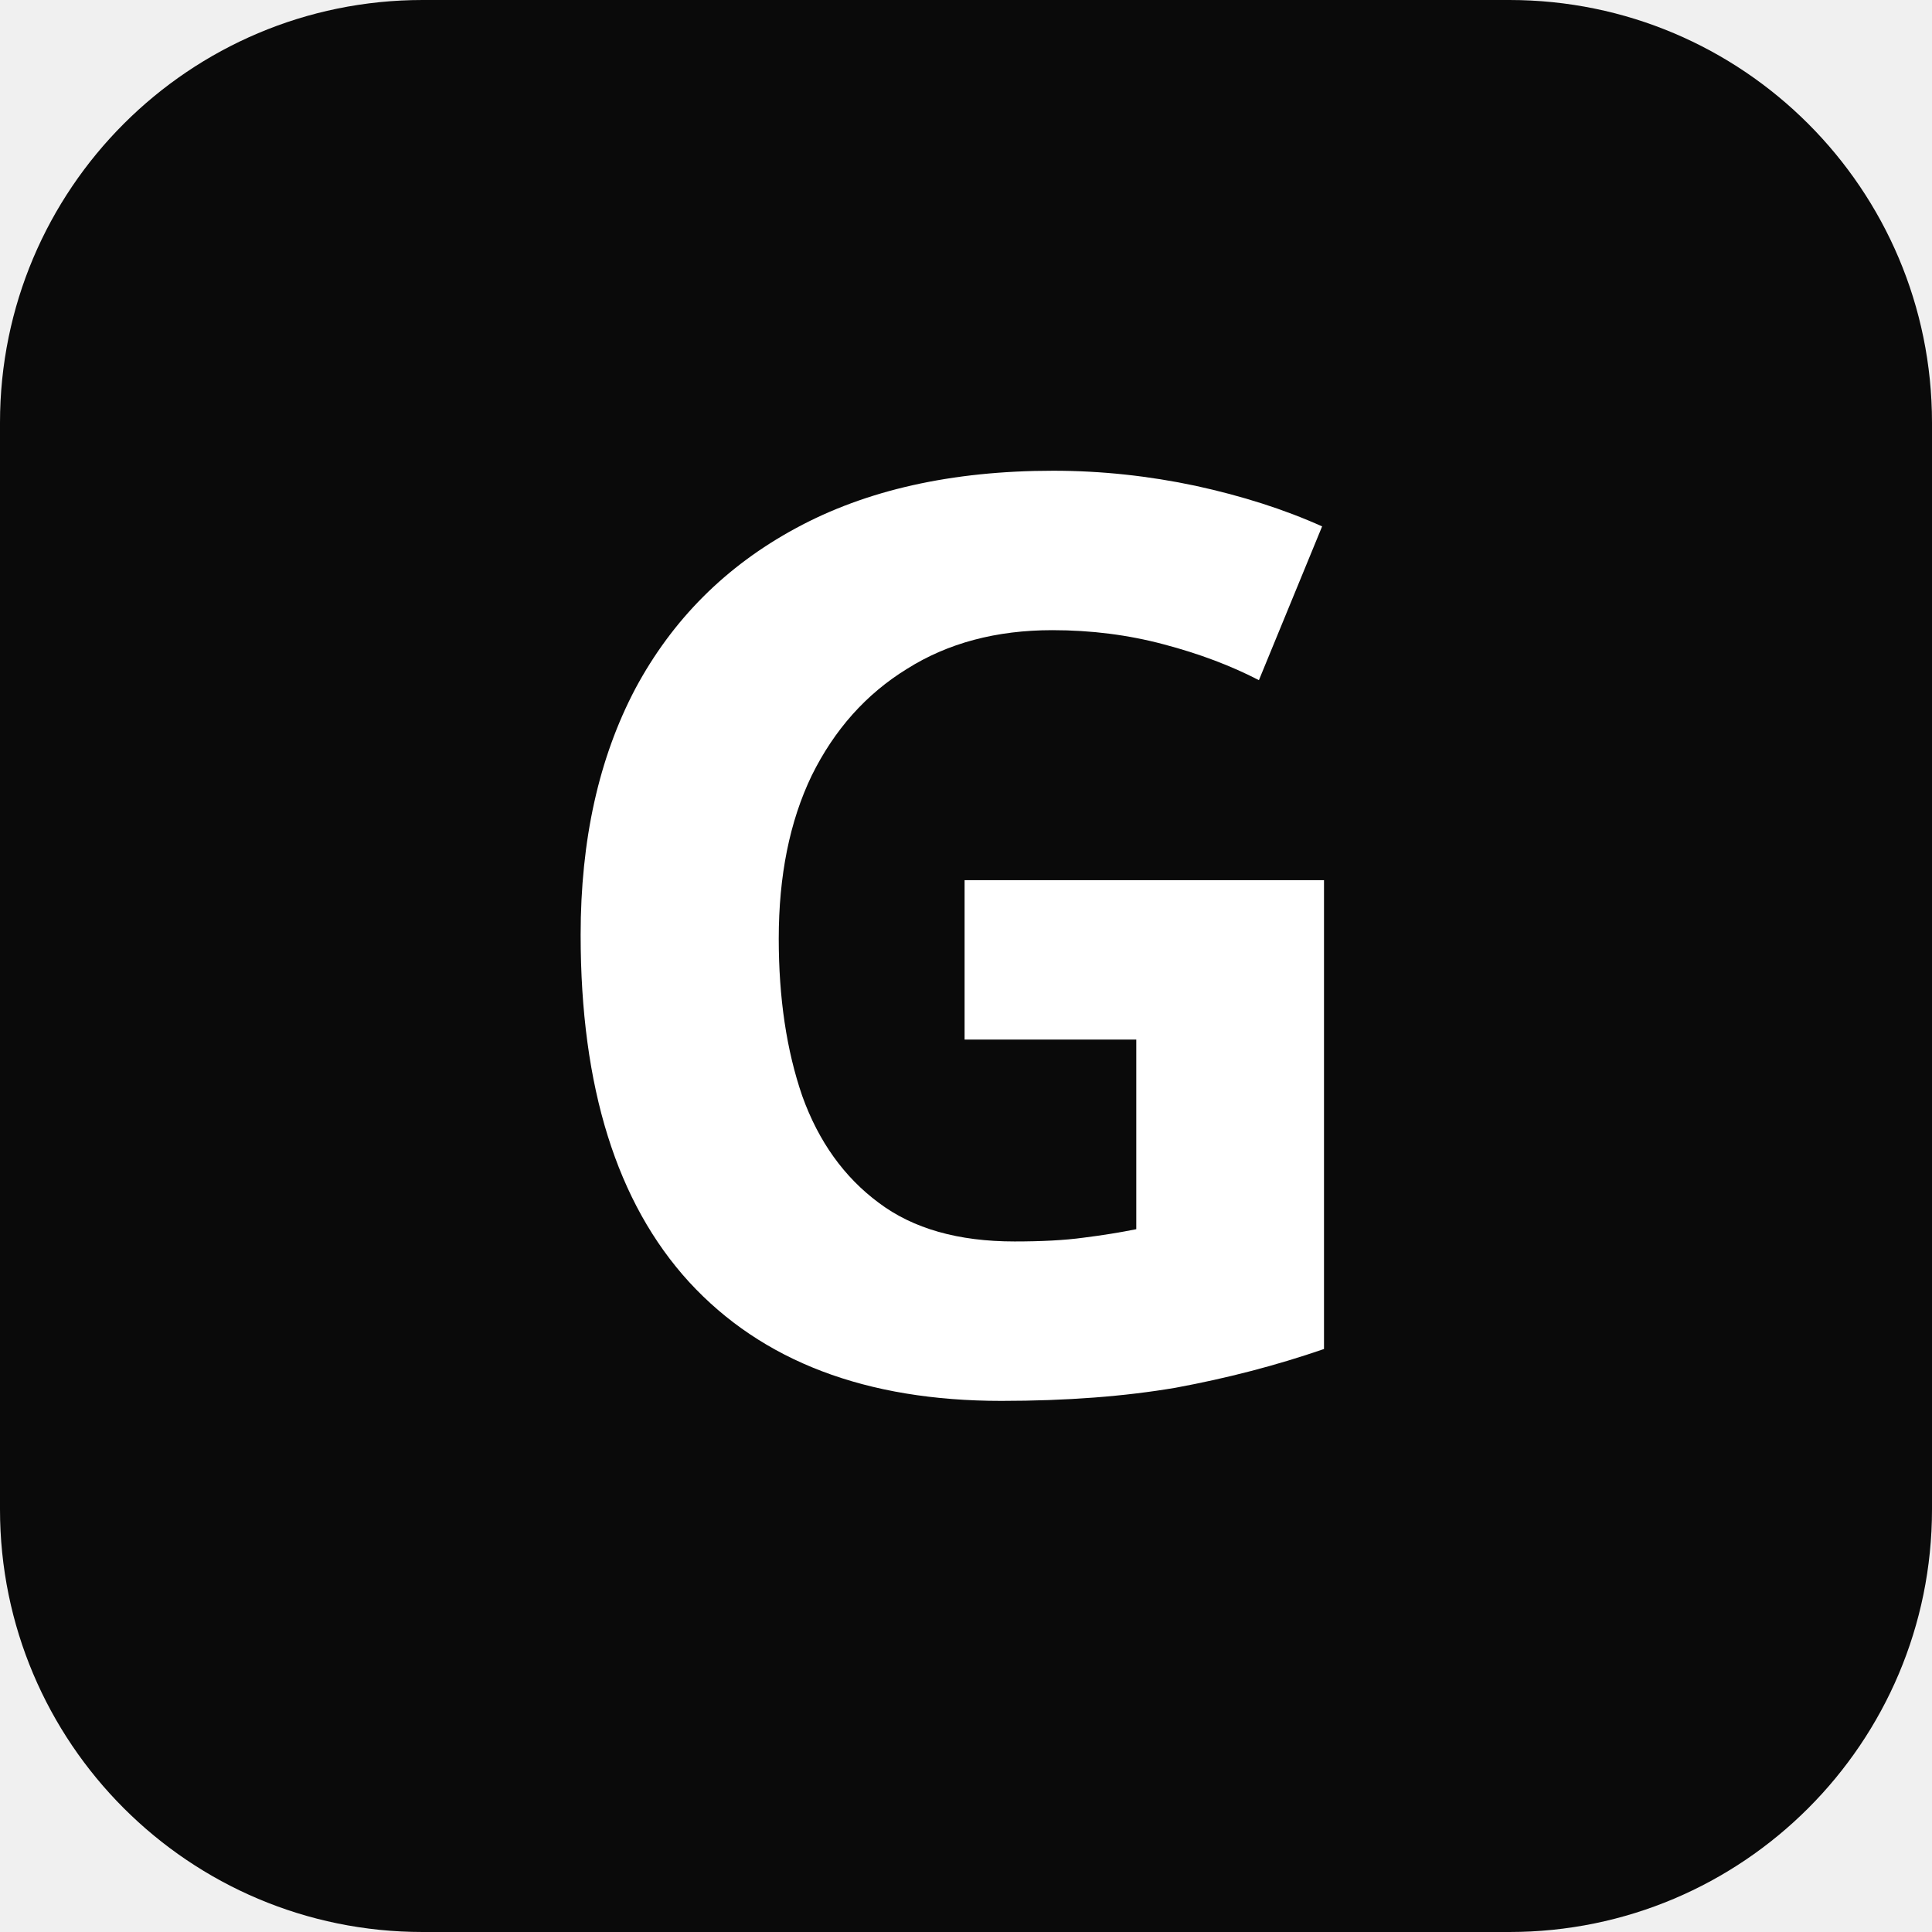
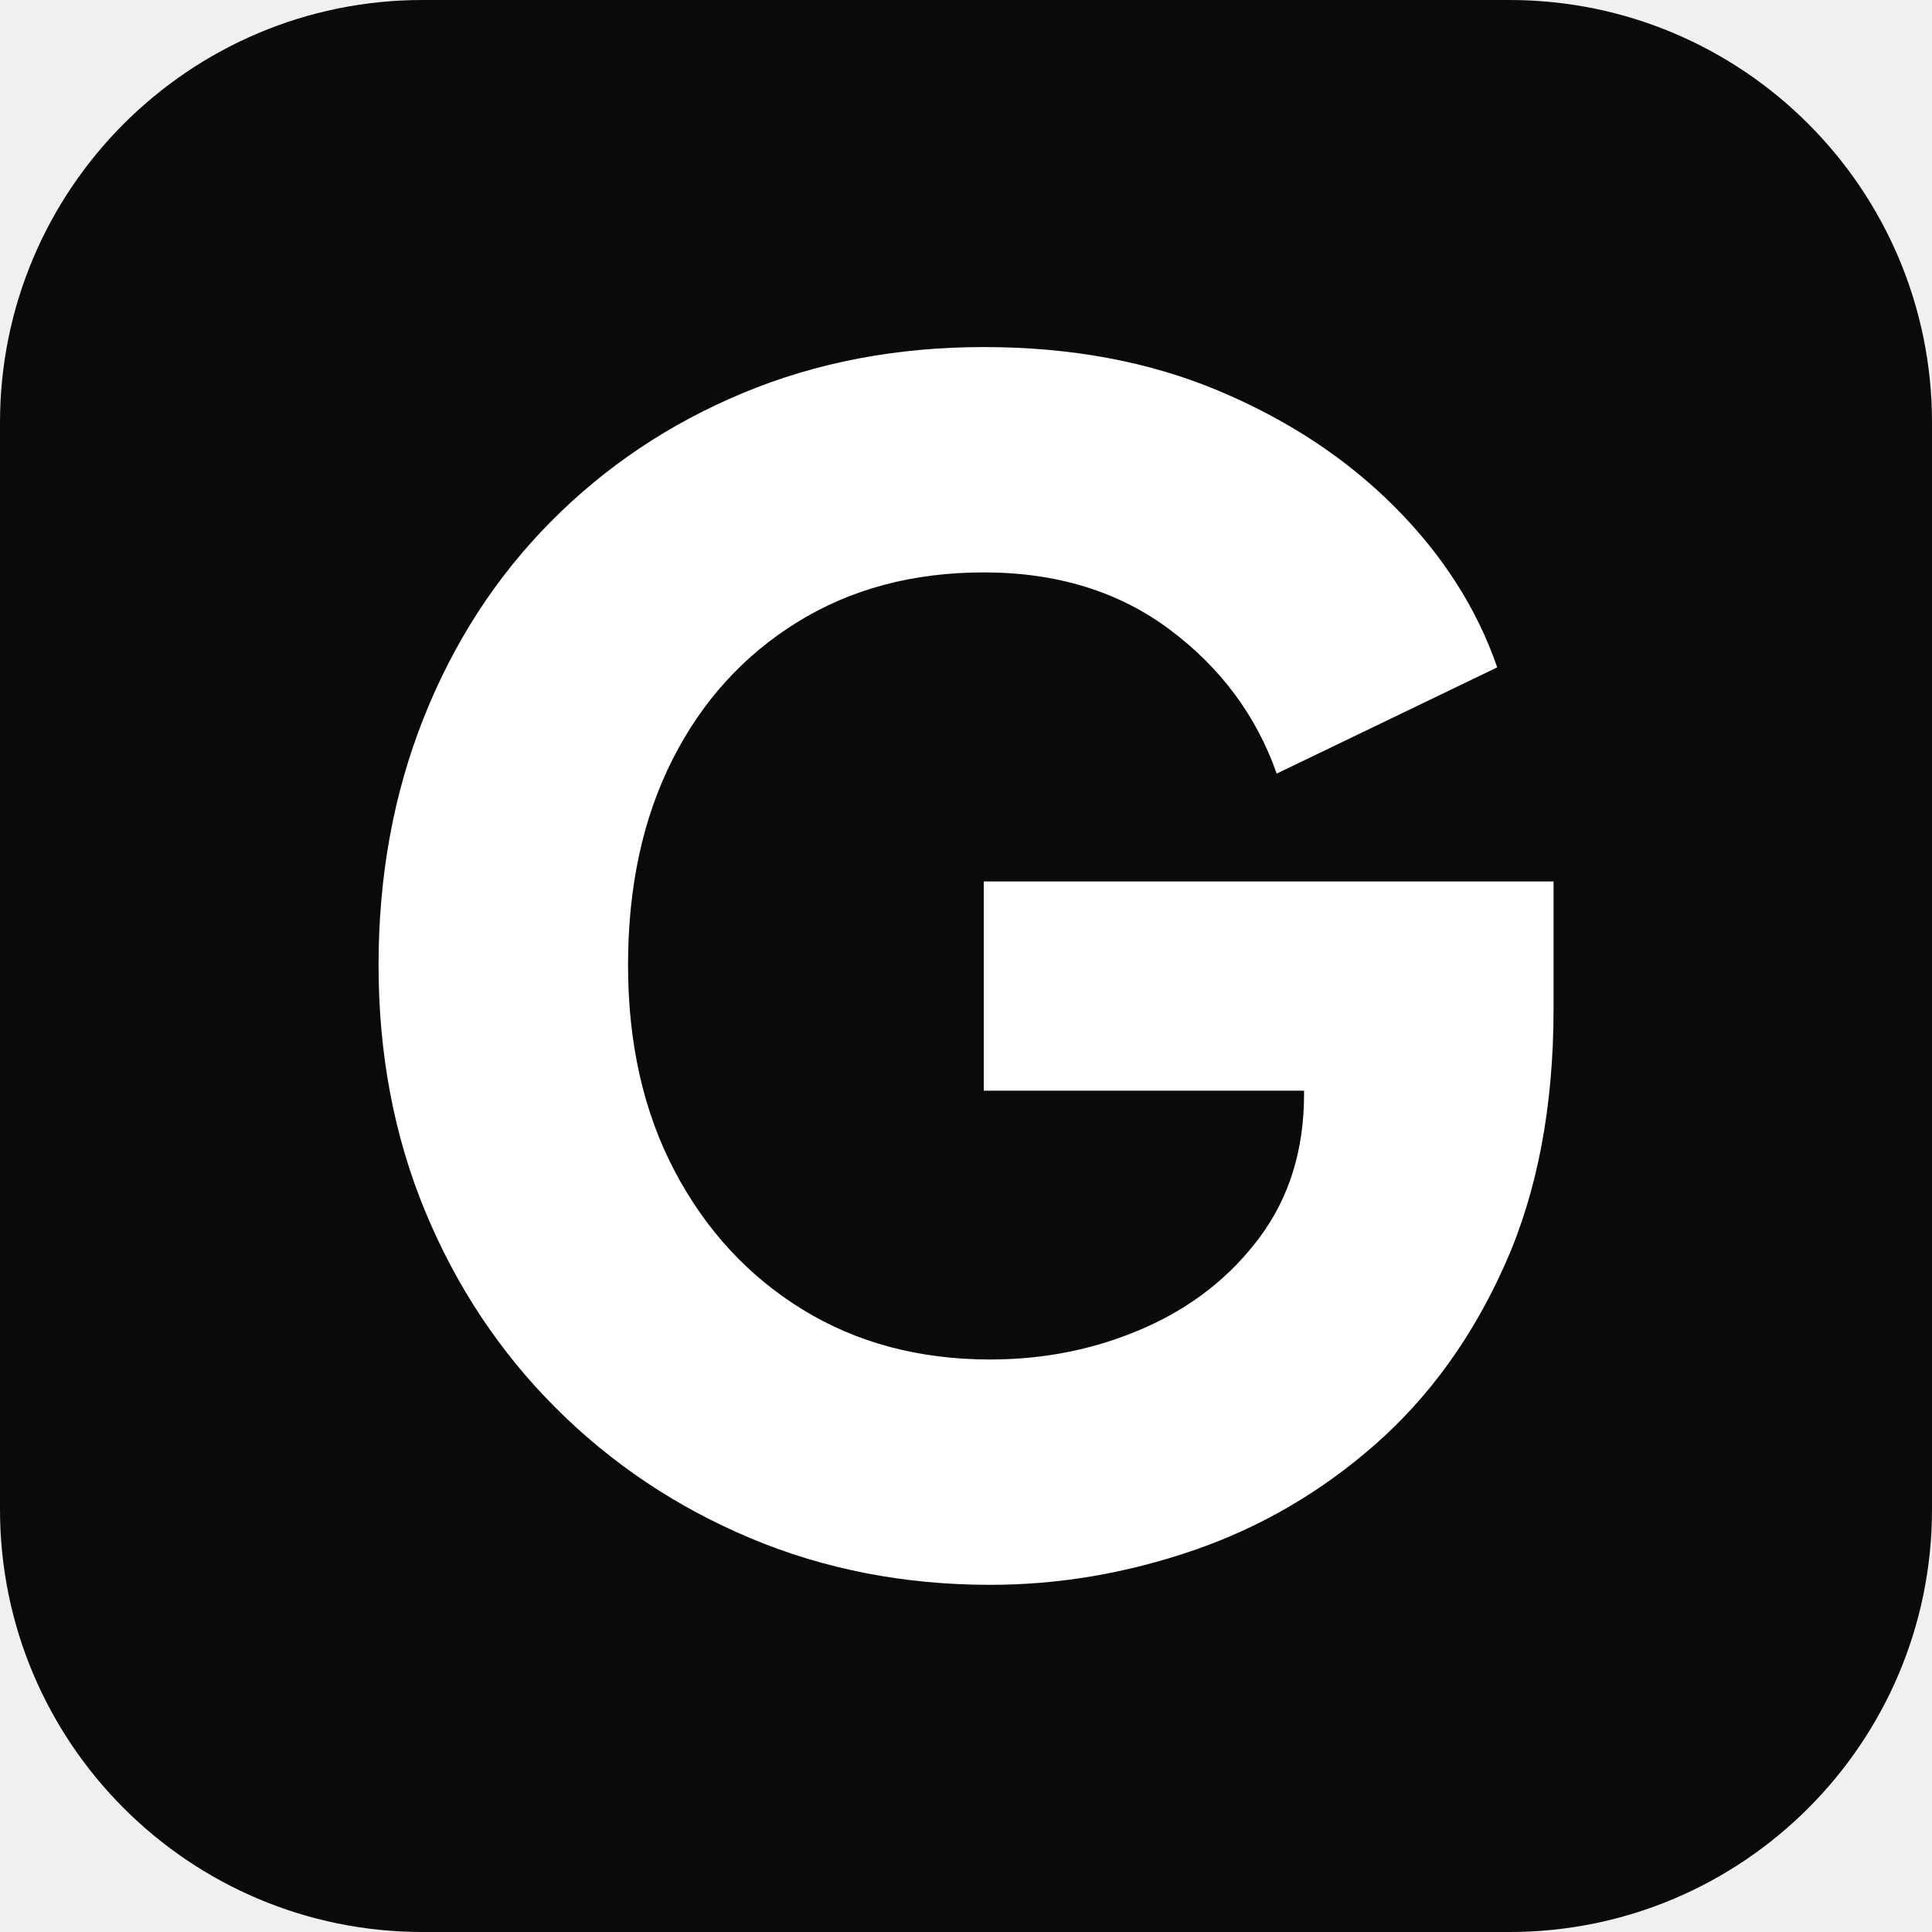
<svg xmlns="http://www.w3.org/2000/svg" viewBox="0 0 32 32" width="32" height="32">
  <rect width="32" height="32" rx="7" fill="#0a0a0a" />
-   <text x="16" y="23" text-anchor="middle" font-family="'Plus Jakarta Sans', 'Arial Black', sans-serif" font-weight="900" font-size="21" fill="white" letter-spacing="-0.5">G</text>
+   <path transform="translate(5.097 25.930) scale(0.02666 -0.02666)" fill="#ffffff" d="M424 -12Q344 -12 275.0 17.0Q206 46 154.0 98.0Q102 150 73.0 220.0Q44 290 44 373Q44 456 72.0 526.5Q100 597 151.0 648.5Q202 700 270.5 728.5Q339 757 420 757Q501 757 565.5 730.0Q630 703 675.0 658.0Q720 613 739 558L602 492Q583 546 535.5 581.5Q488 617 420 617Q354 617 304.0 586.0Q254 555 226.5 500.5Q199 446 199 373Q199 300 228.0 245.0Q257 190 307.5 159.0Q358 128 424 128Q475 128 519.5 147.5Q564 167 591.5 204.0Q619 241 619 293V355L690 295H420V425H774V346Q774 255 744.0 187.5Q714 120 663.5 75.5Q613 31 550.5 9.5Q488 -12 424 -12Z" />
</svg>
